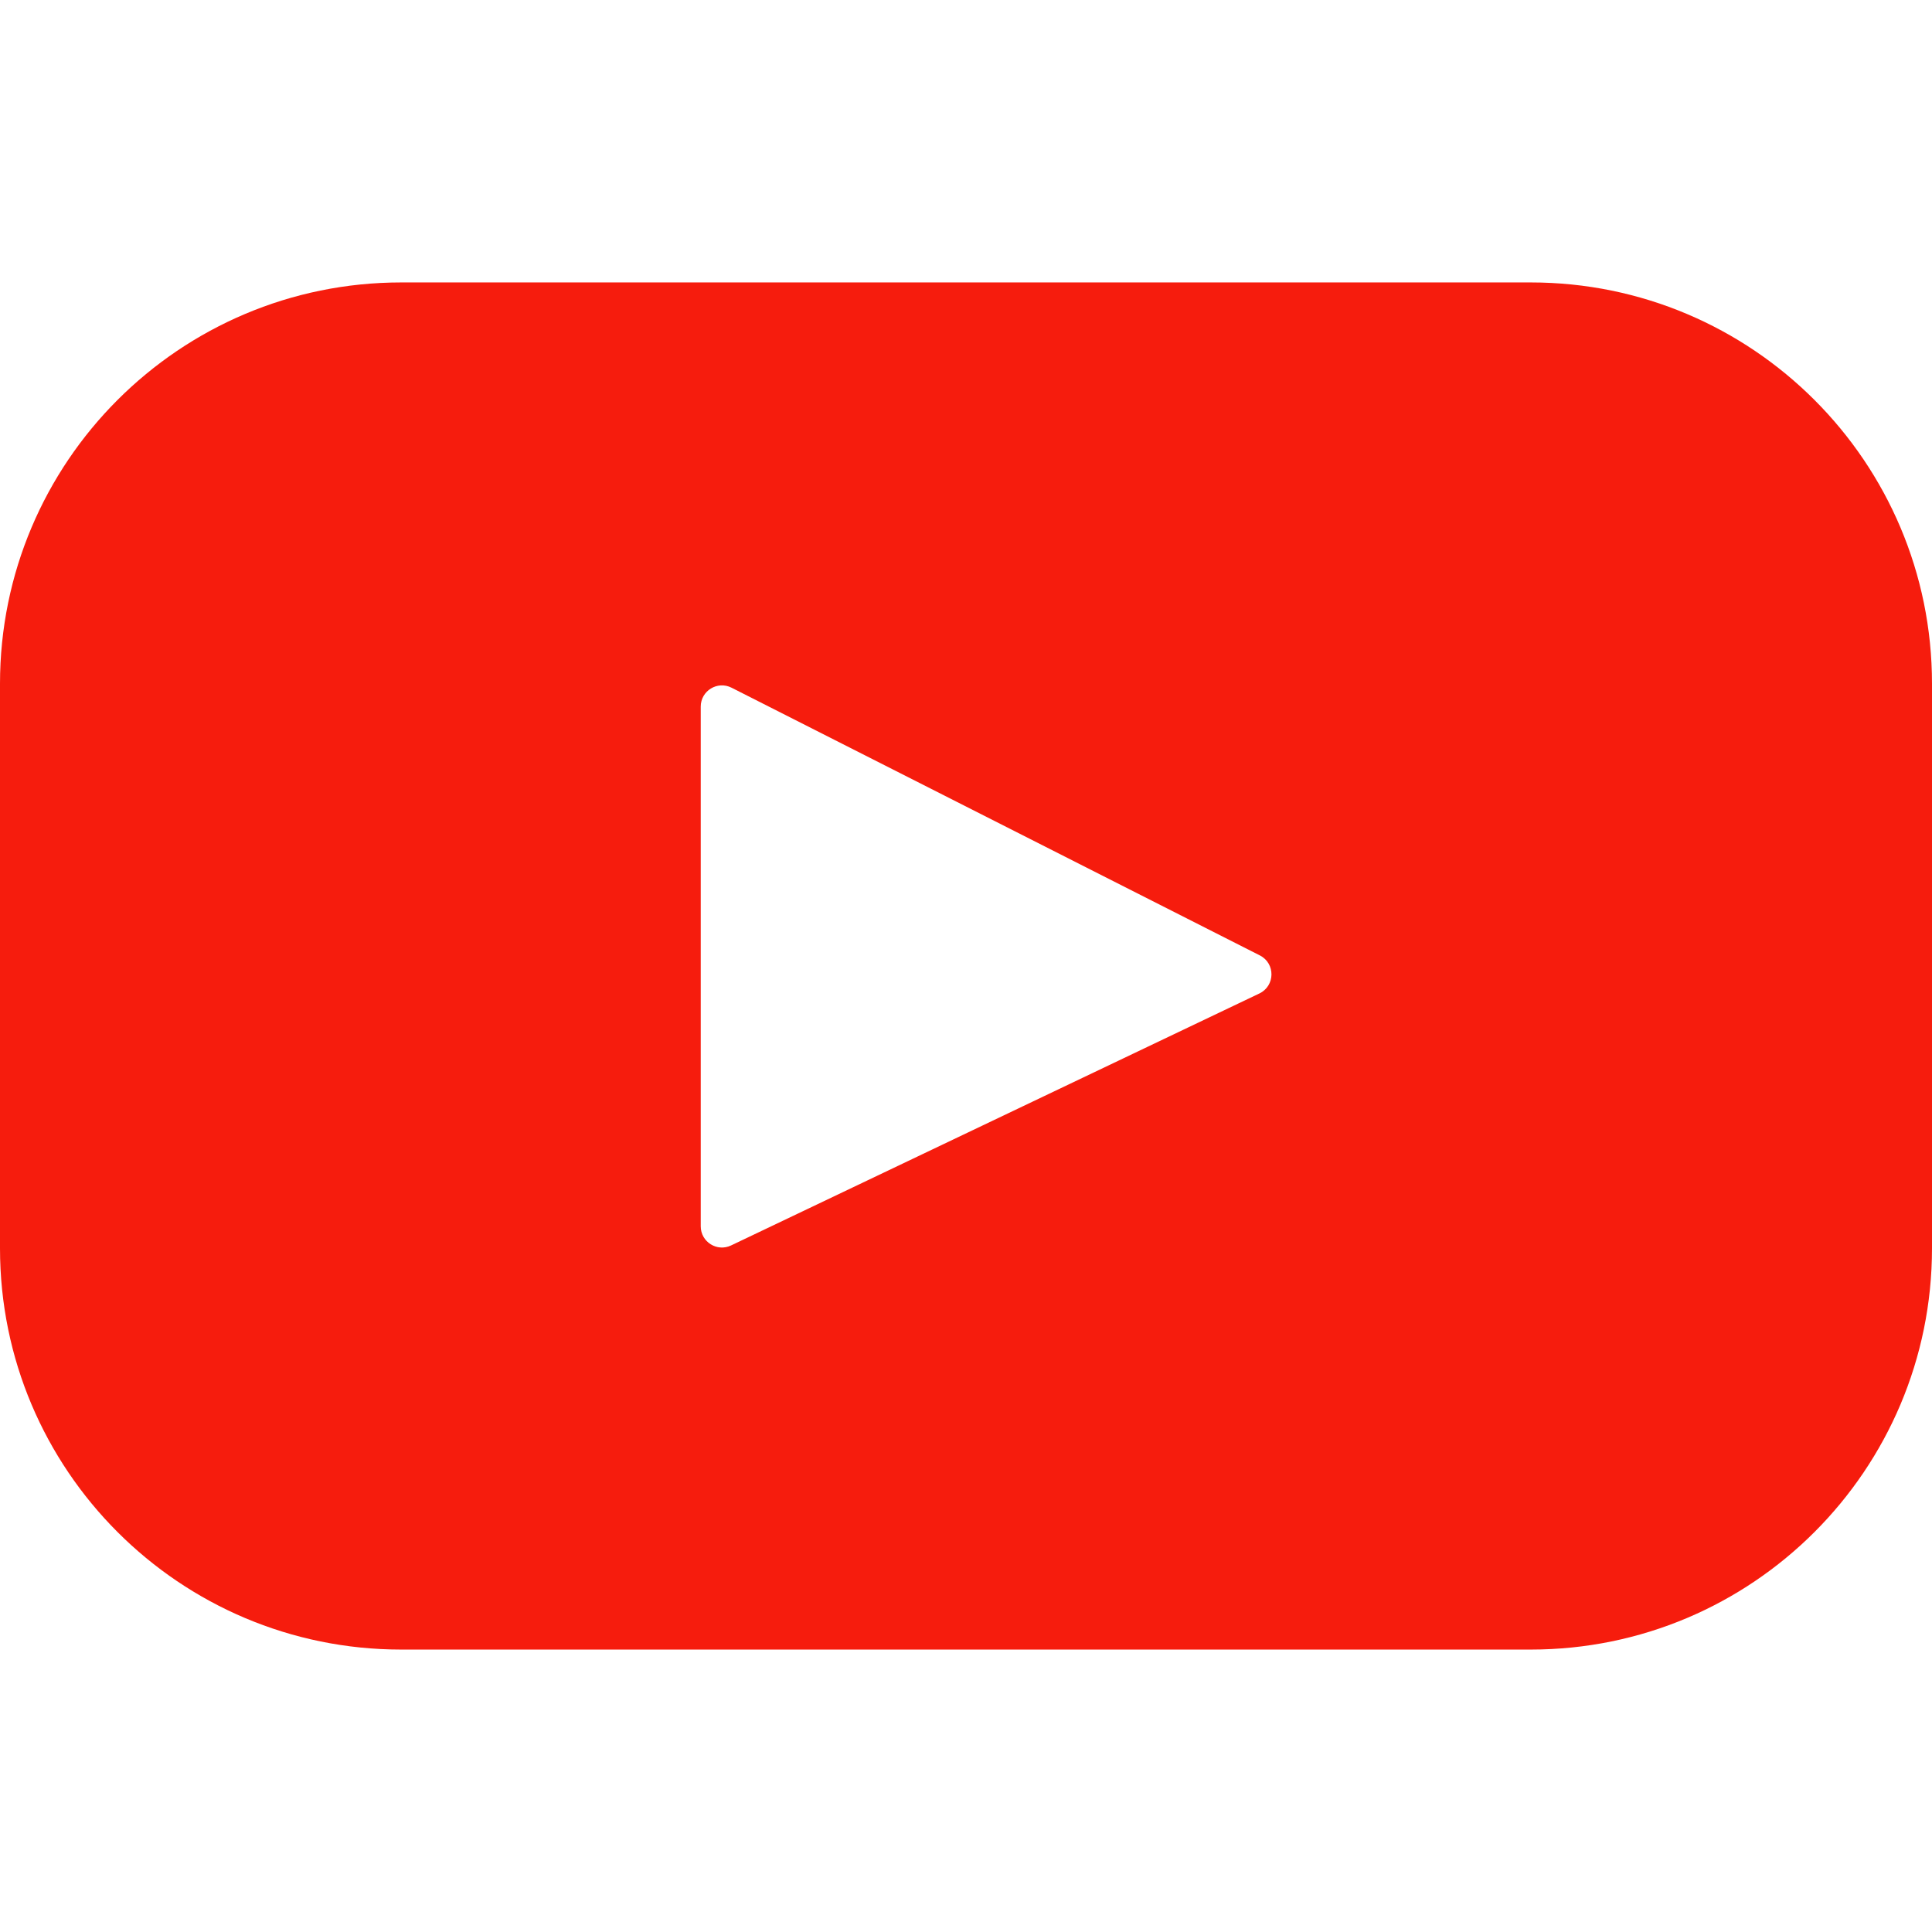
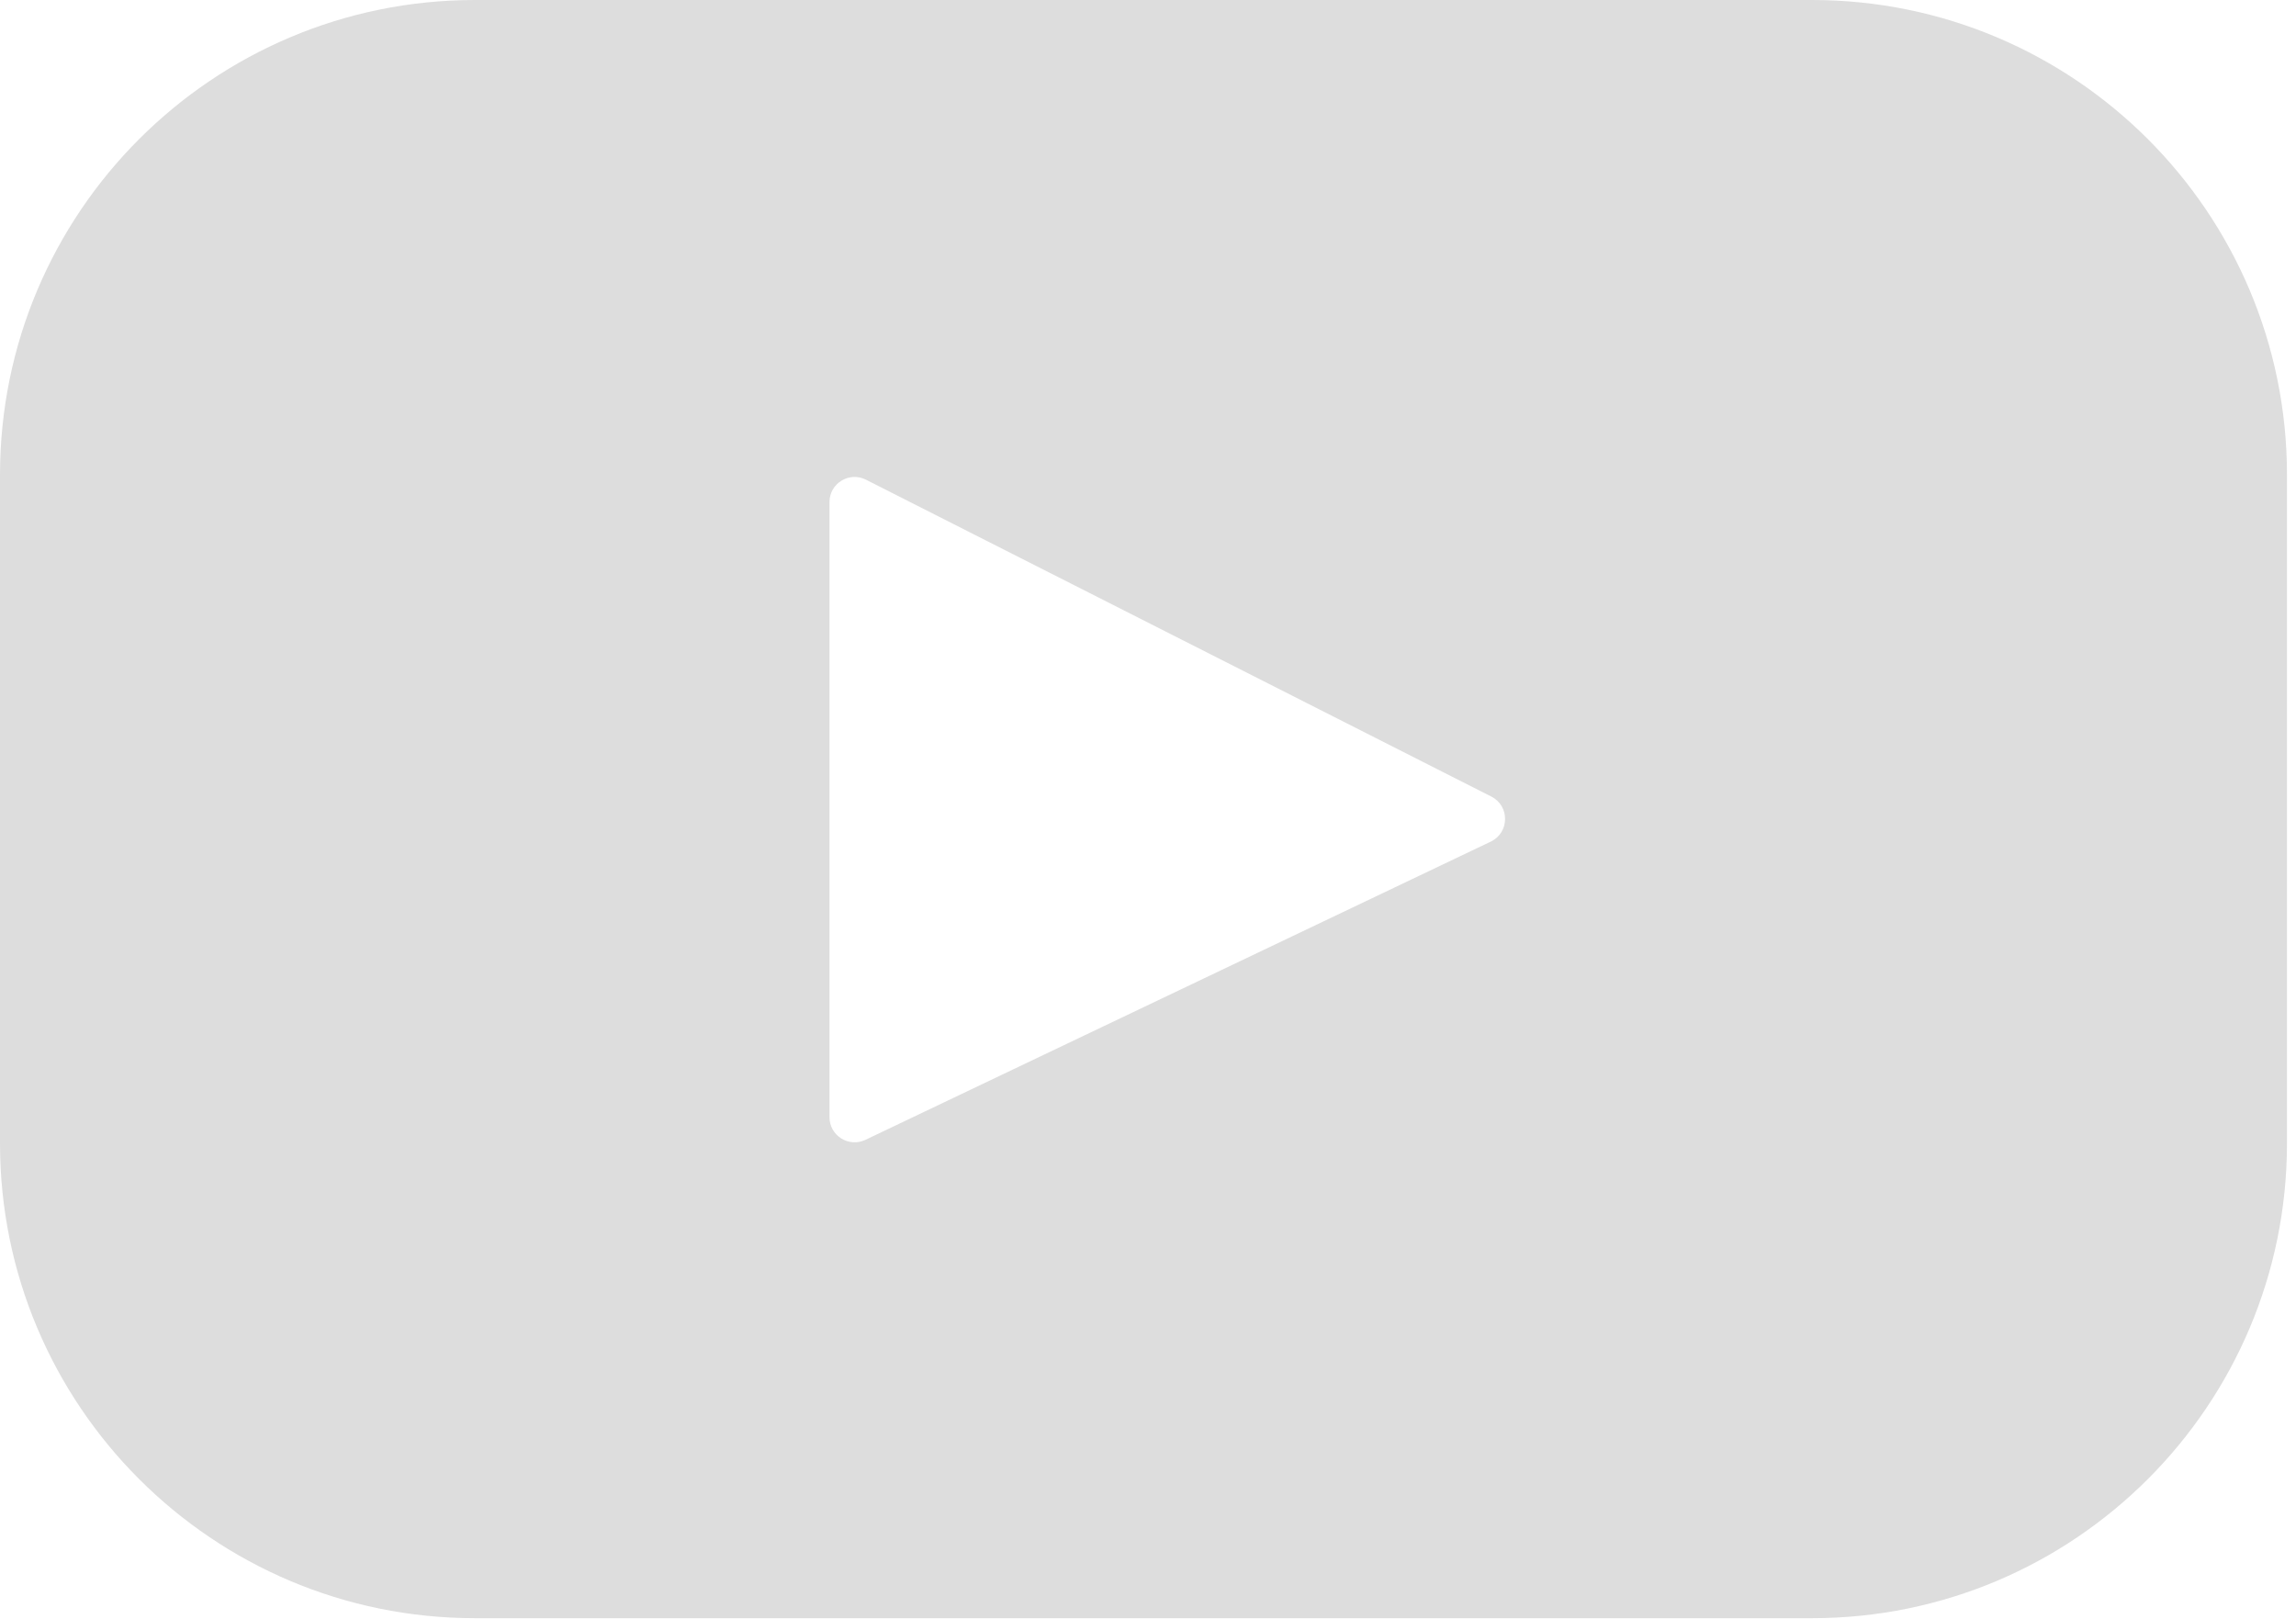
- <svg xmlns="http://www.w3.org/2000/svg" version="1.1" id="Layer_1" x="0px" y="0px" viewBox="0 0 461.001 461.001" style="enable-background:new 0 0 461.001 461.001;" xml:space="preserve">
-   <g>
-     <path style="fill:#F61C0D;" d="M365.257,67.393H95.744C42.866,67.393,0,110.259,0,163.137v134.728   c0,52.878,42.866,95.744,95.744,95.744h269.513c52.878,0,95.744-42.866,95.744-95.744V163.137   C461.001,110.259,418.135,67.393,365.257,67.393z M300.506,237.056l-126.06,60.123c-3.359,1.602-7.239-0.847-7.239-4.568V168.607   c0-3.774,3.982-6.22,7.348-4.514l126.06,63.881C304.363,229.873,304.298,235.248,300.506,237.056z" />
-   </g>
-   <g>
- </g>
-   <g>
- </g>
-   <g>
- </g>
-   <g>
- </g>
-   <g>
- </g>
-   <g>
- </g>
-   <g>
- </g>
-   <g>
- </g>
-   <g>
- </g>
-   <g>
- </g>
-   <g>
- </g>
-   <g>
- </g>
-   <g>
- </g>
-   <g>
- </g>
-   <g>
- </g>
+ <svg xmlns="http://www.w3.org/2000/svg" width="227" height="160" viewBox="0 0 227 160" fill="none">
+   <path d="M179.149 0H46.96C21.025 0 0 21.025 0 46.96V113.04C0 138.975 21.025 160 46.96 160H179.149C205.084 160 226.108 138.975 226.108 113.04V46.96C226.108 21.025 205.084 0 179.149 0ZM147.39 83.215L85.561 112.704C83.913 113.489 82.01 112.288 82.01 110.463V49.643C82.01 47.792 83.963 46.592 85.614 47.429L147.443 78.761C149.282 79.692 149.25 82.328 147.39 83.215Z" fill="#DDDDDD" />
</svg>
